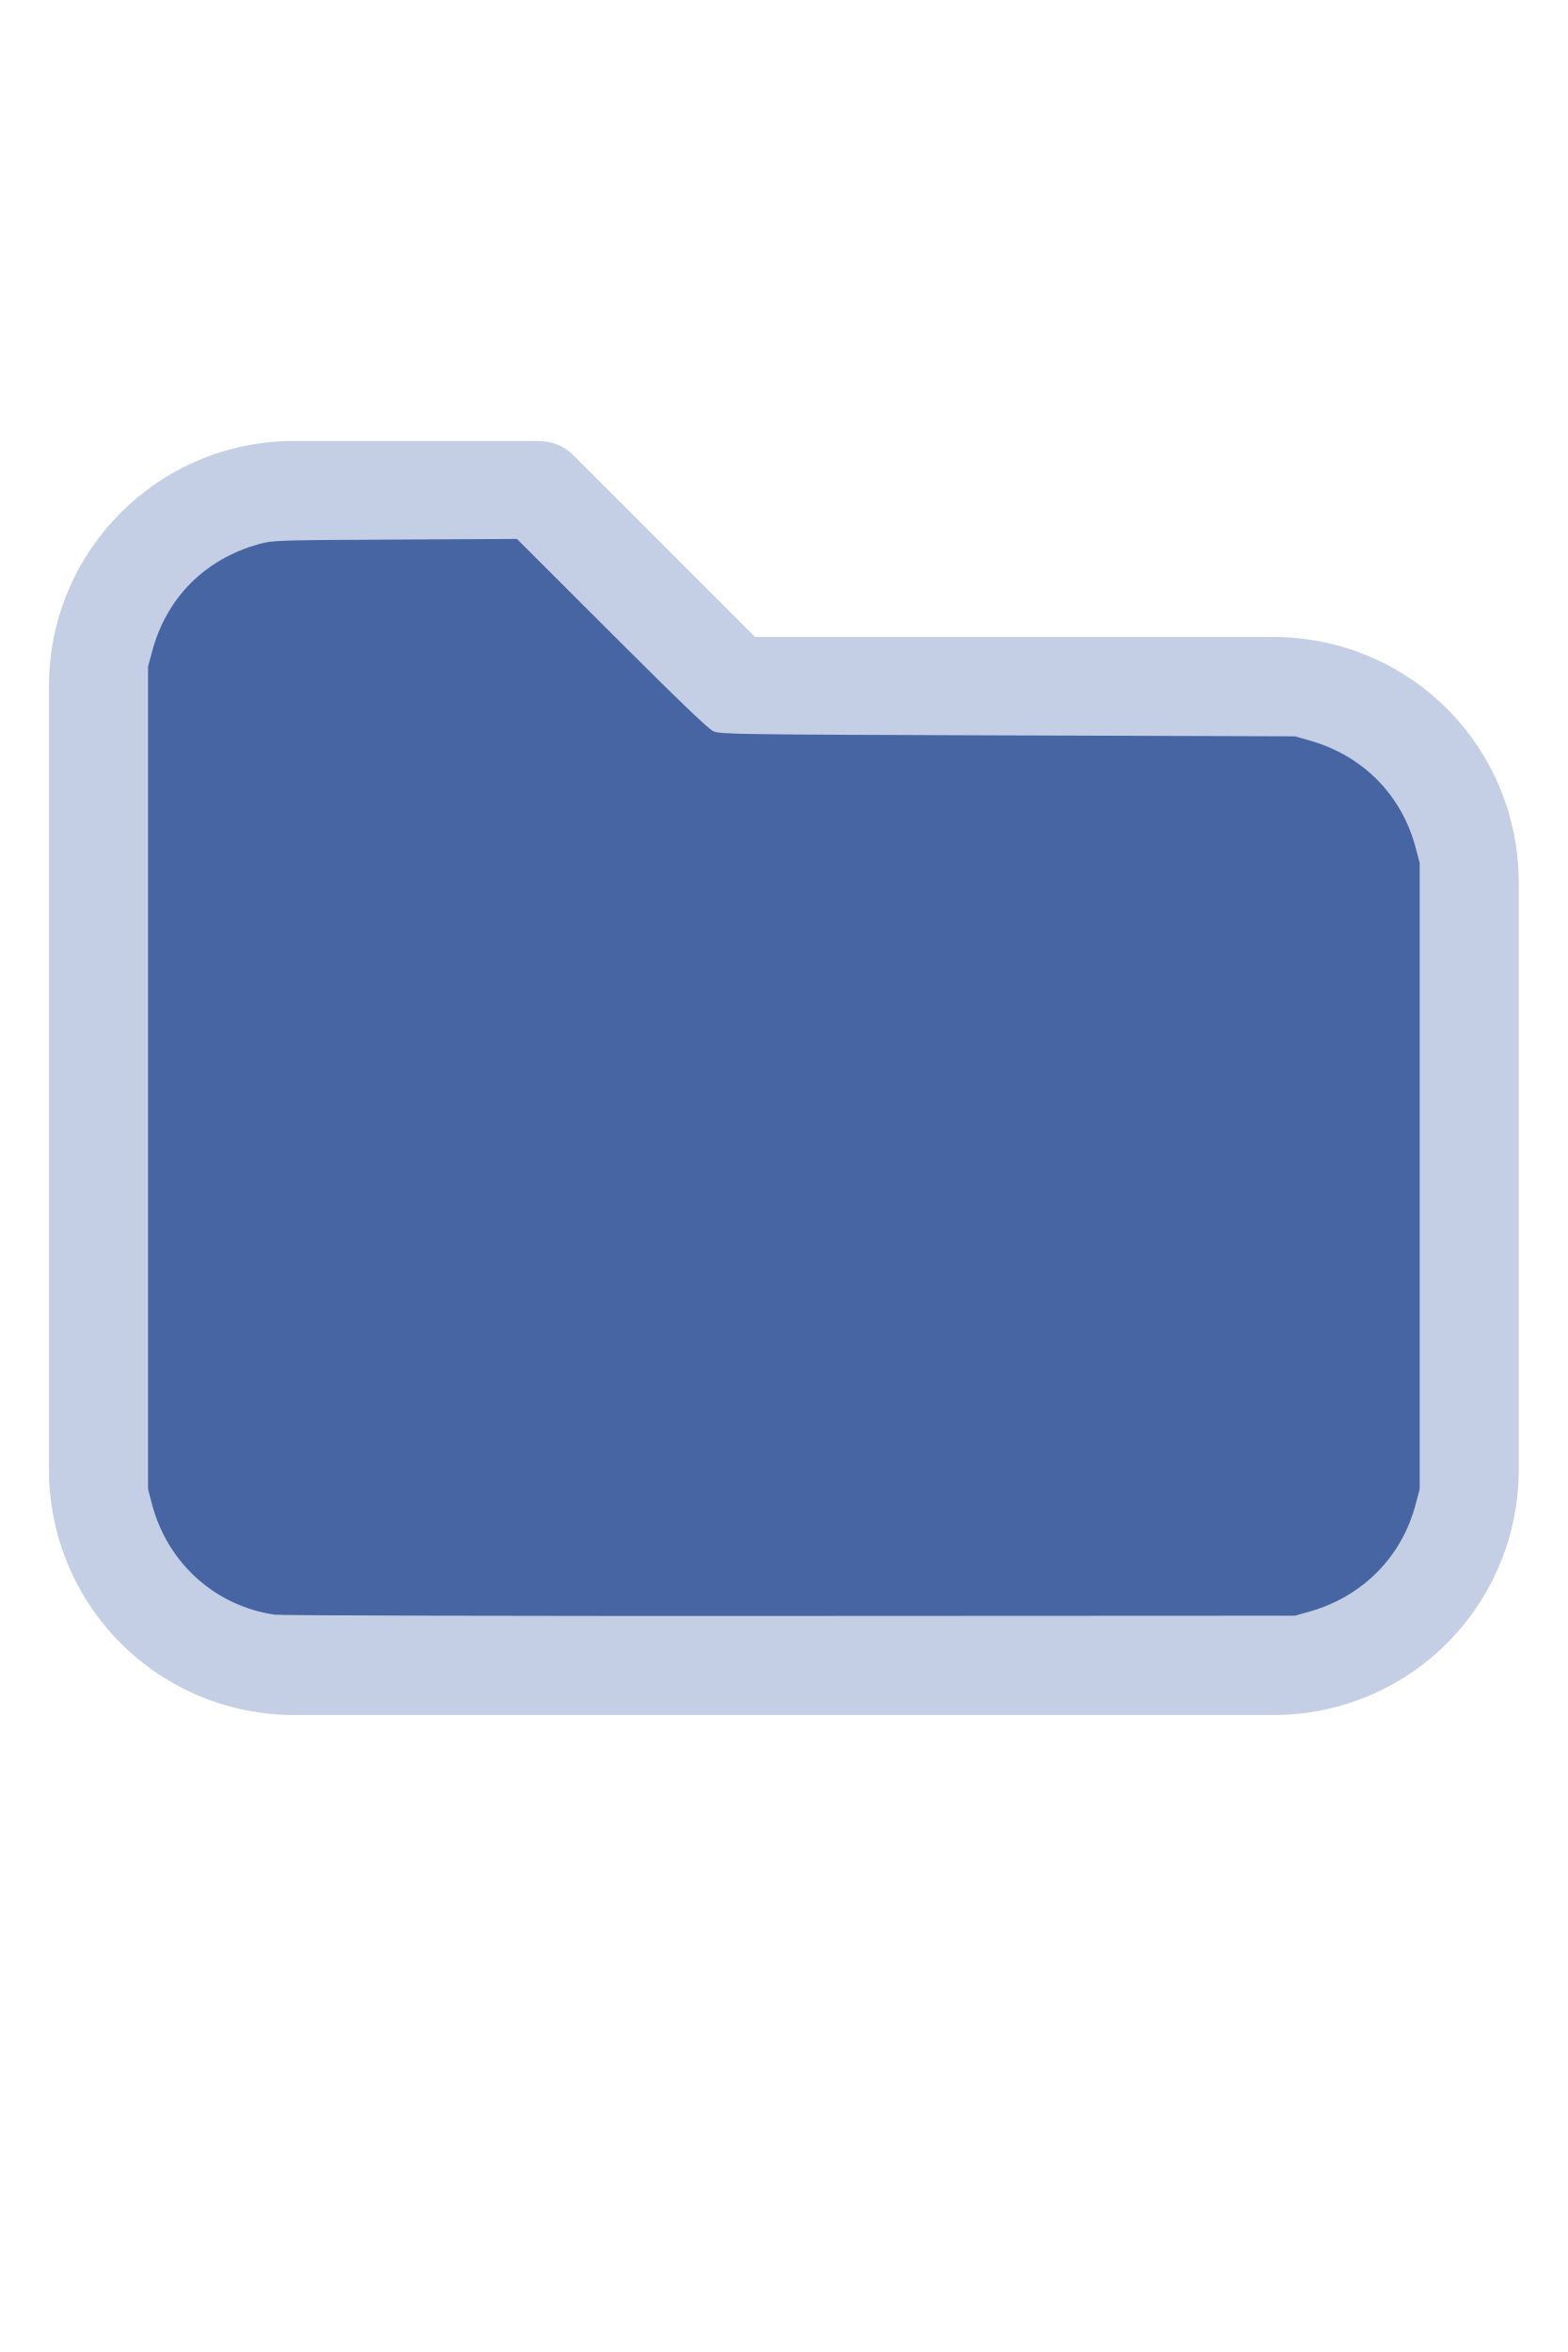
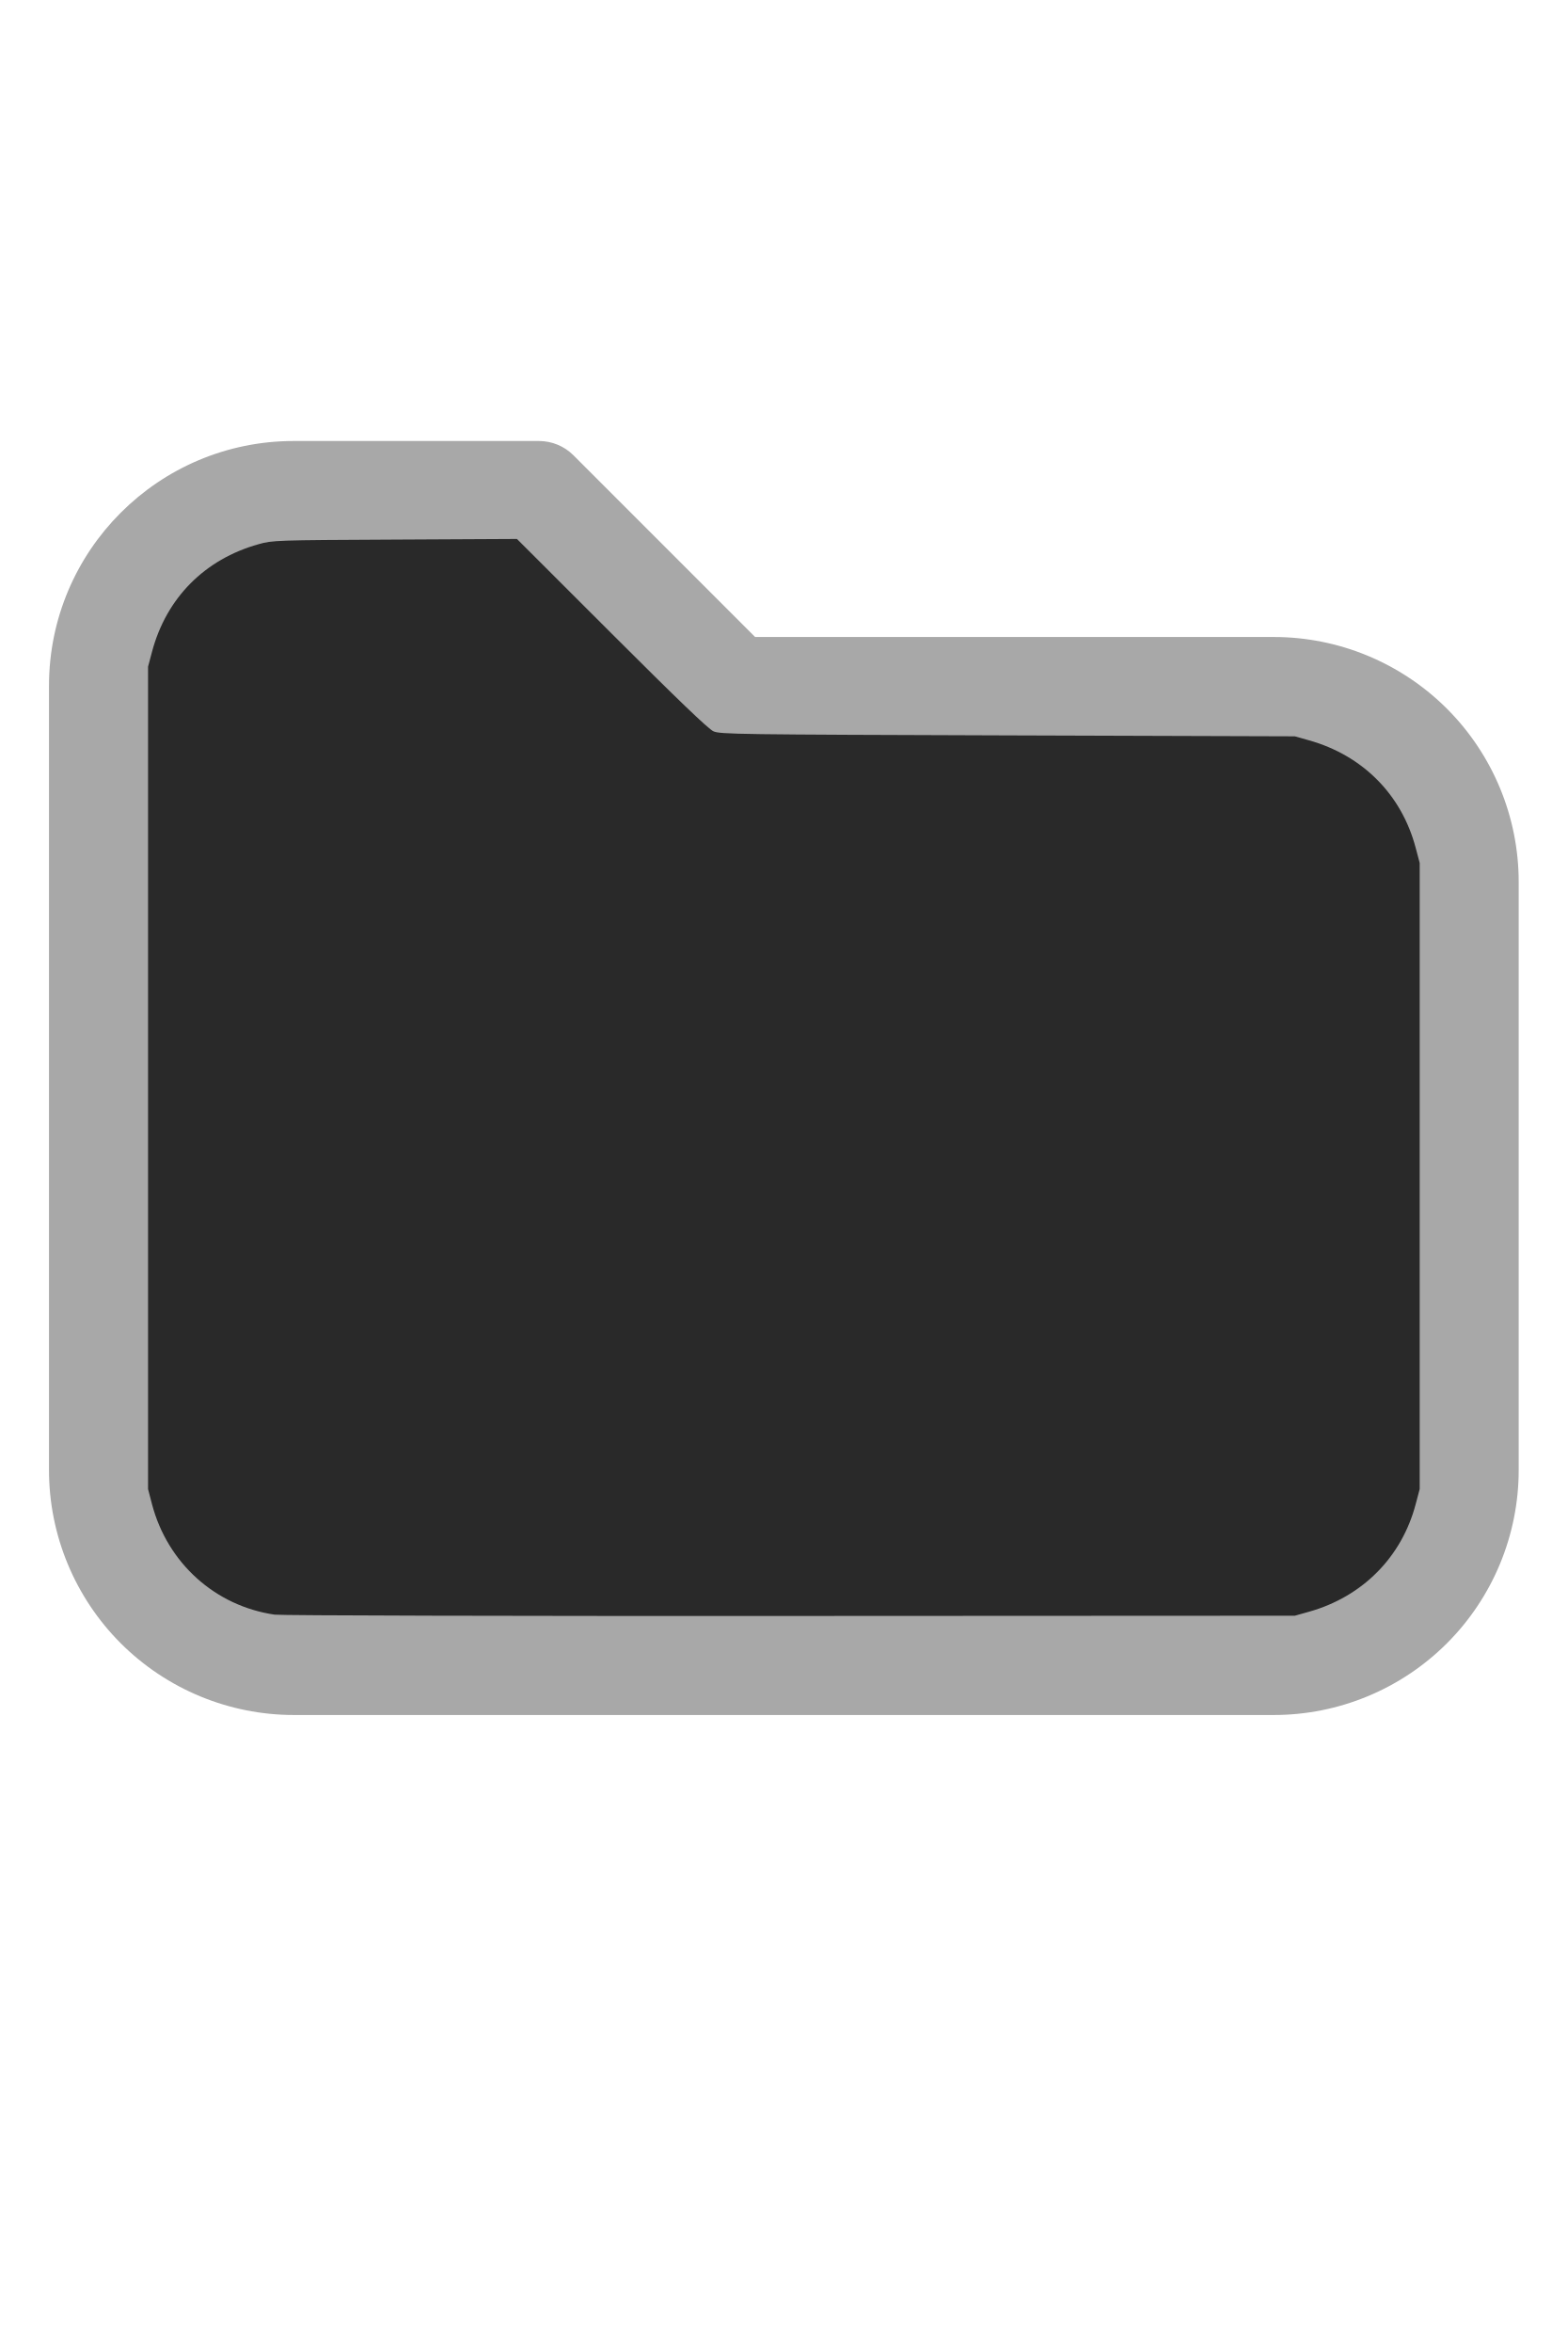
<svg xmlns="http://www.w3.org/2000/svg" version="1.1" width="16" height="24" viewBox="0 0 32 32" xml:space="preserve">
-   <g style="fill:#C4CFE5;">
+   <g style="fill:#A8A8A8;">
    <path d="M1,5.998l-0,16.002c-0,1.326 0.527,2.598 1.464,3.536c0.938,0.937 2.21,1.464 3.536,1.464c5.322,0 14.678,-0 20,0c1.326,0 2.598,-0.527 3.536,-1.464c0.937,-0.938 1.464,-2.21 1.464,-3.536c0,-3.486 0,-8.514 0,-12c0,-1.326 -0.527,-2.598 -1.464,-3.536c-0.938,-0.937 -2.21,-1.464 -3.536,-1.464c-0,0 -10.586,0 -10.586,0c0,-0 -3.707,-3.707 -3.707,-3.707c-0.187,-0.188 -0.442,-0.293 -0.707,-0.293l-5.002,0c-2.76,0 -4.998,2.238 -4.998,4.998Zm2,-0l-0,16.002c-0,0.796 0.316,1.559 0.879,2.121c0.562,0.563 1.325,0.879 2.121,0.879l20,0c0.796,0 1.559,-0.316 2.121,-0.879c0.563,-0.562 0.879,-1.325 0.879,-2.121c0,-3.486 0,-8.514 0,-12c0,-0.796 -0.316,-1.559 -0.879,-2.121c-0.562,-0.563 -1.325,-0.879 -2.121,-0.879c-7.738,0 -11,0 -11,0c-0.265,0 -0.52,-0.105 -0.707,-0.293c-0,0 -3.707,-3.707 -3.707,-3.707c-0,0 -4.588,0 -4.588,0c-1.656,0 -2.998,1.342 -2.998,2.998Z" />
  </g>
-   <g style="fill:#4665A2;stroke-width:0;">
+   <g style="fill:#292929;stroke-width:0;">
    <path d="M 5.606,24.952 C 4.392,24.775 3.42,23.9 3.103,22.699 L 3.022,22.389 V 13.998 5.606 L 3.104,5.298 C 3.396,4.203 4.18,3.412 5.279,3.106 5.565,3.026 5.615,3.024 8.061,3.012 l 2.491,-0.013 1.932,1.93 c 1.344,1.343 1.976,1.95 2.078,1.995 0.137,0.062 0.474,0.066 6.007,0.084 l 5.861,0.019 0.291,0.082 c 1.095,0.308 1.89,1.109 2.176,2.193 l 0.082,0.309 V 16 22.389 l -0.082,0.309 c -0.284,1.079 -1.086,1.888 -2.176,2.194 l -0.291,0.082 -10.303,0.005 c -5.7,0.003 -10.4,-0.009 -10.521,-0.027 z" />
  </g>
</svg>
